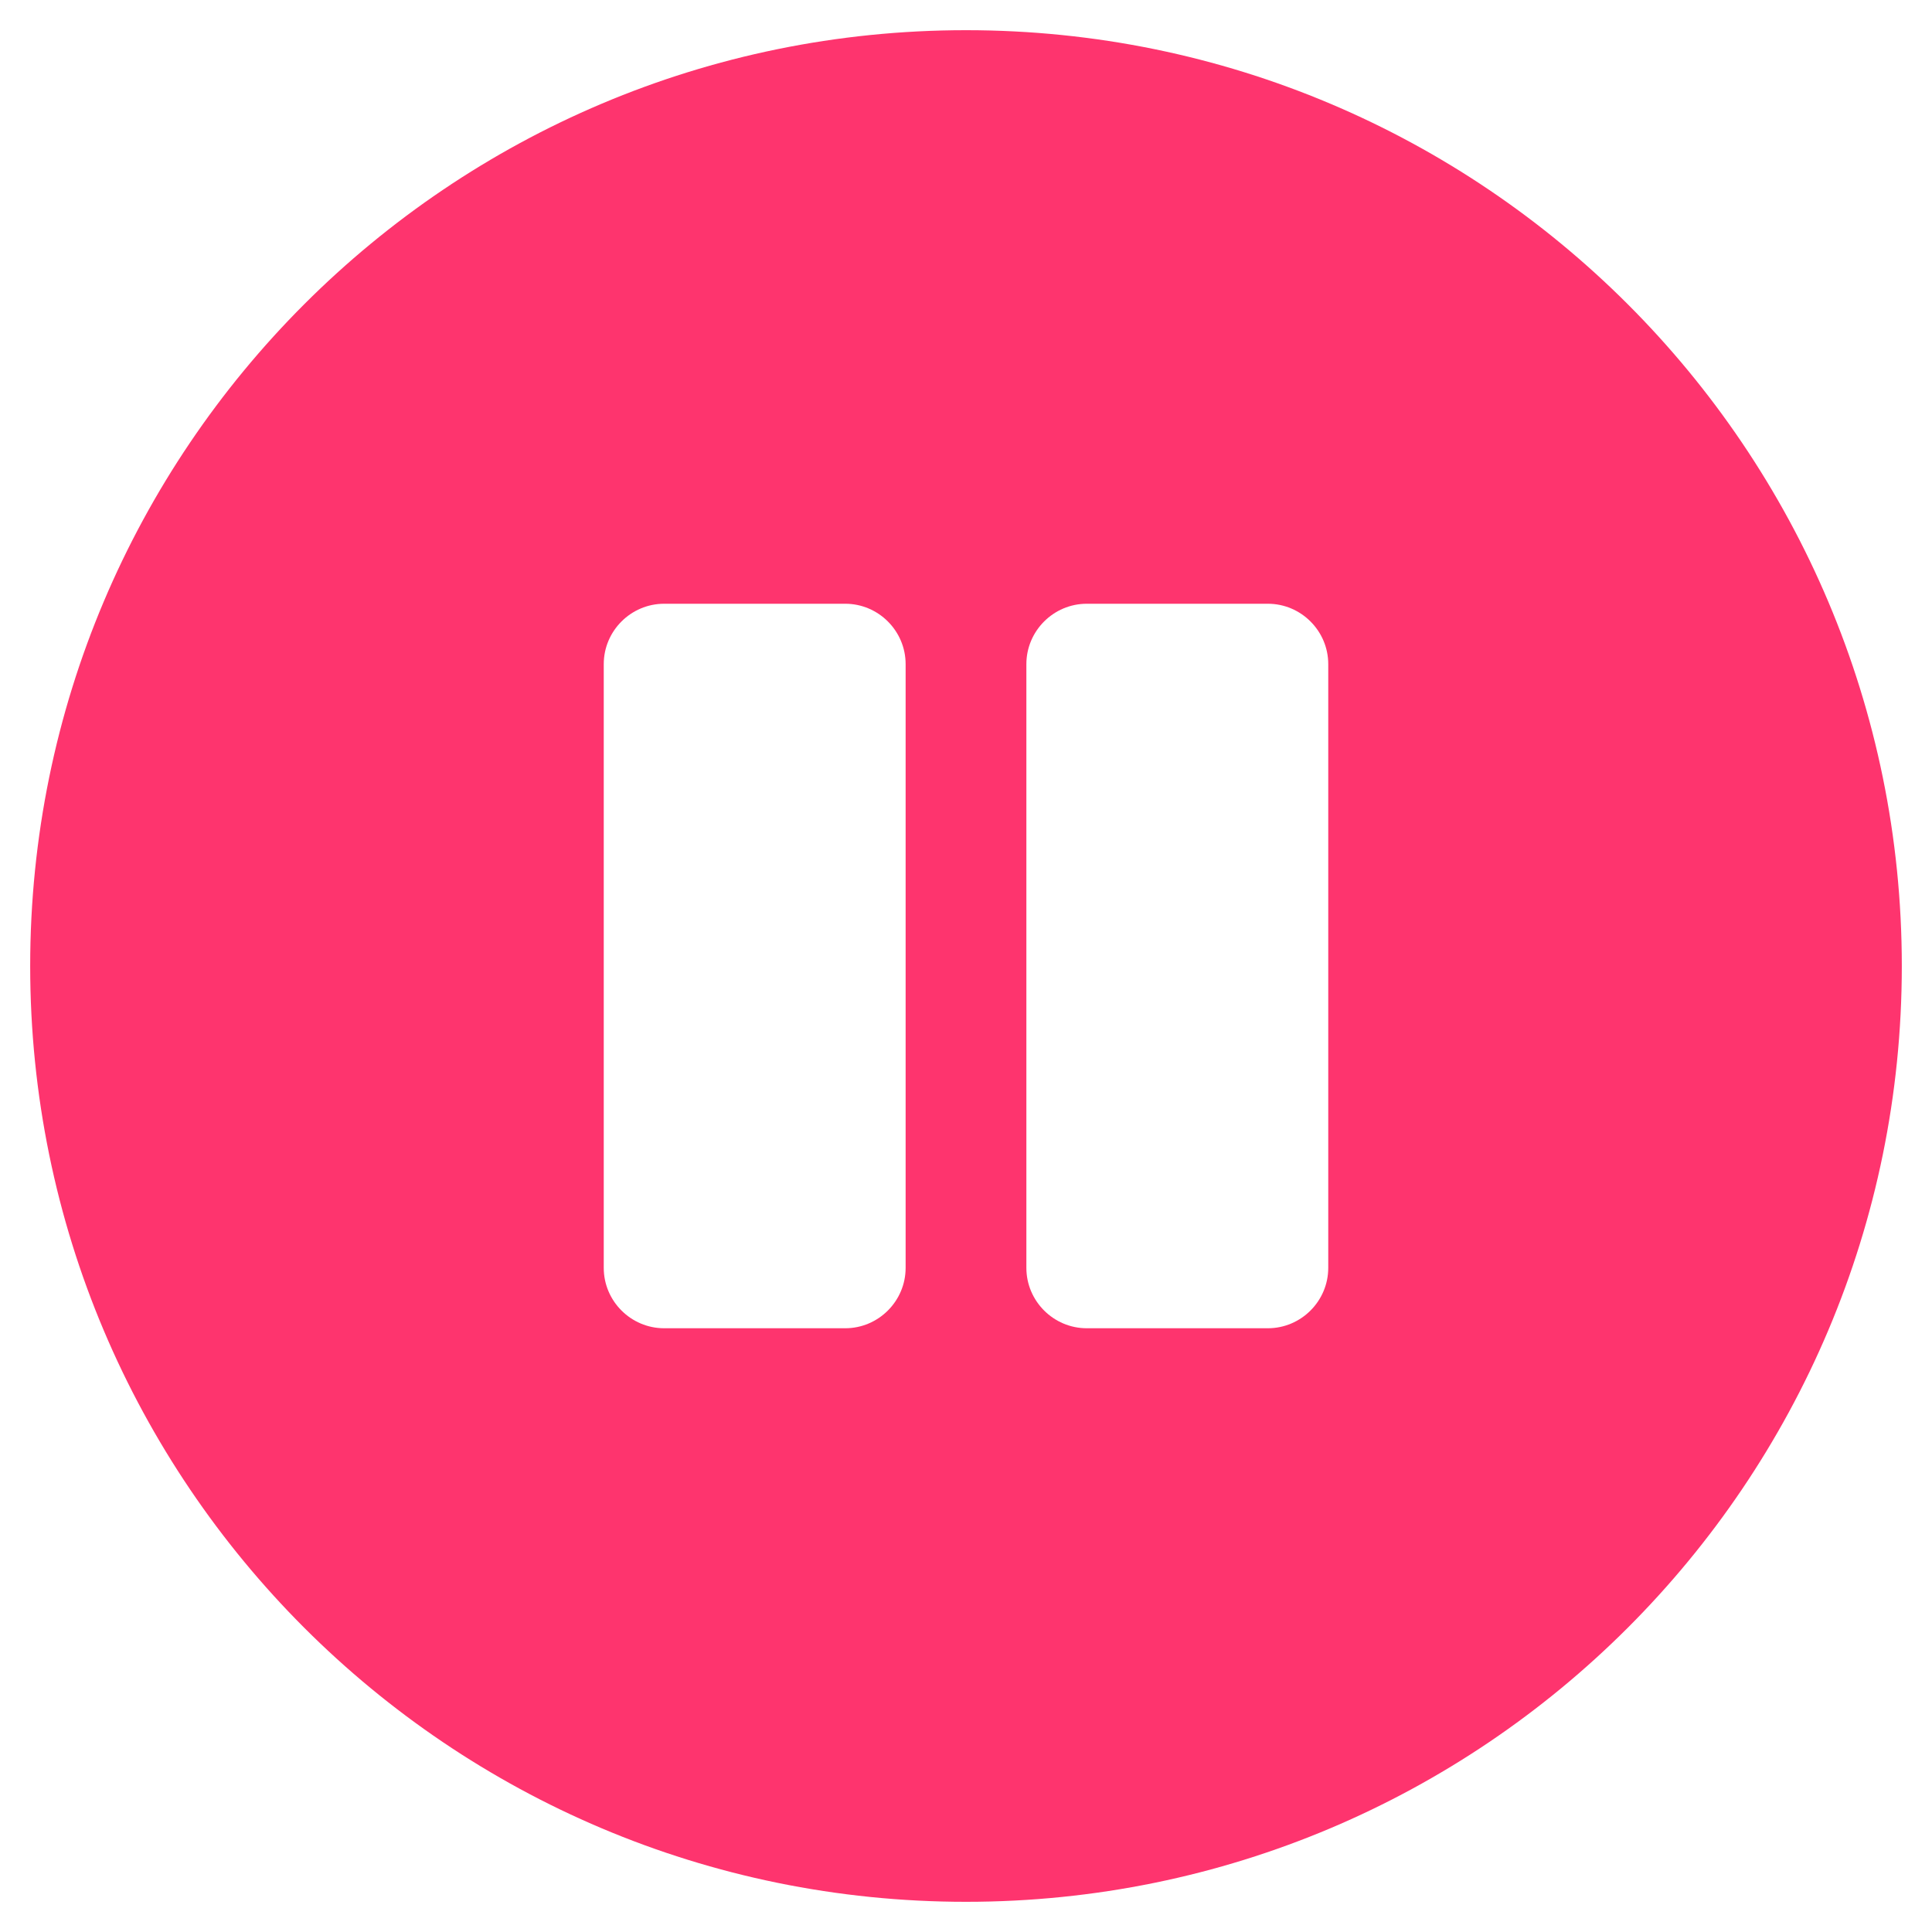
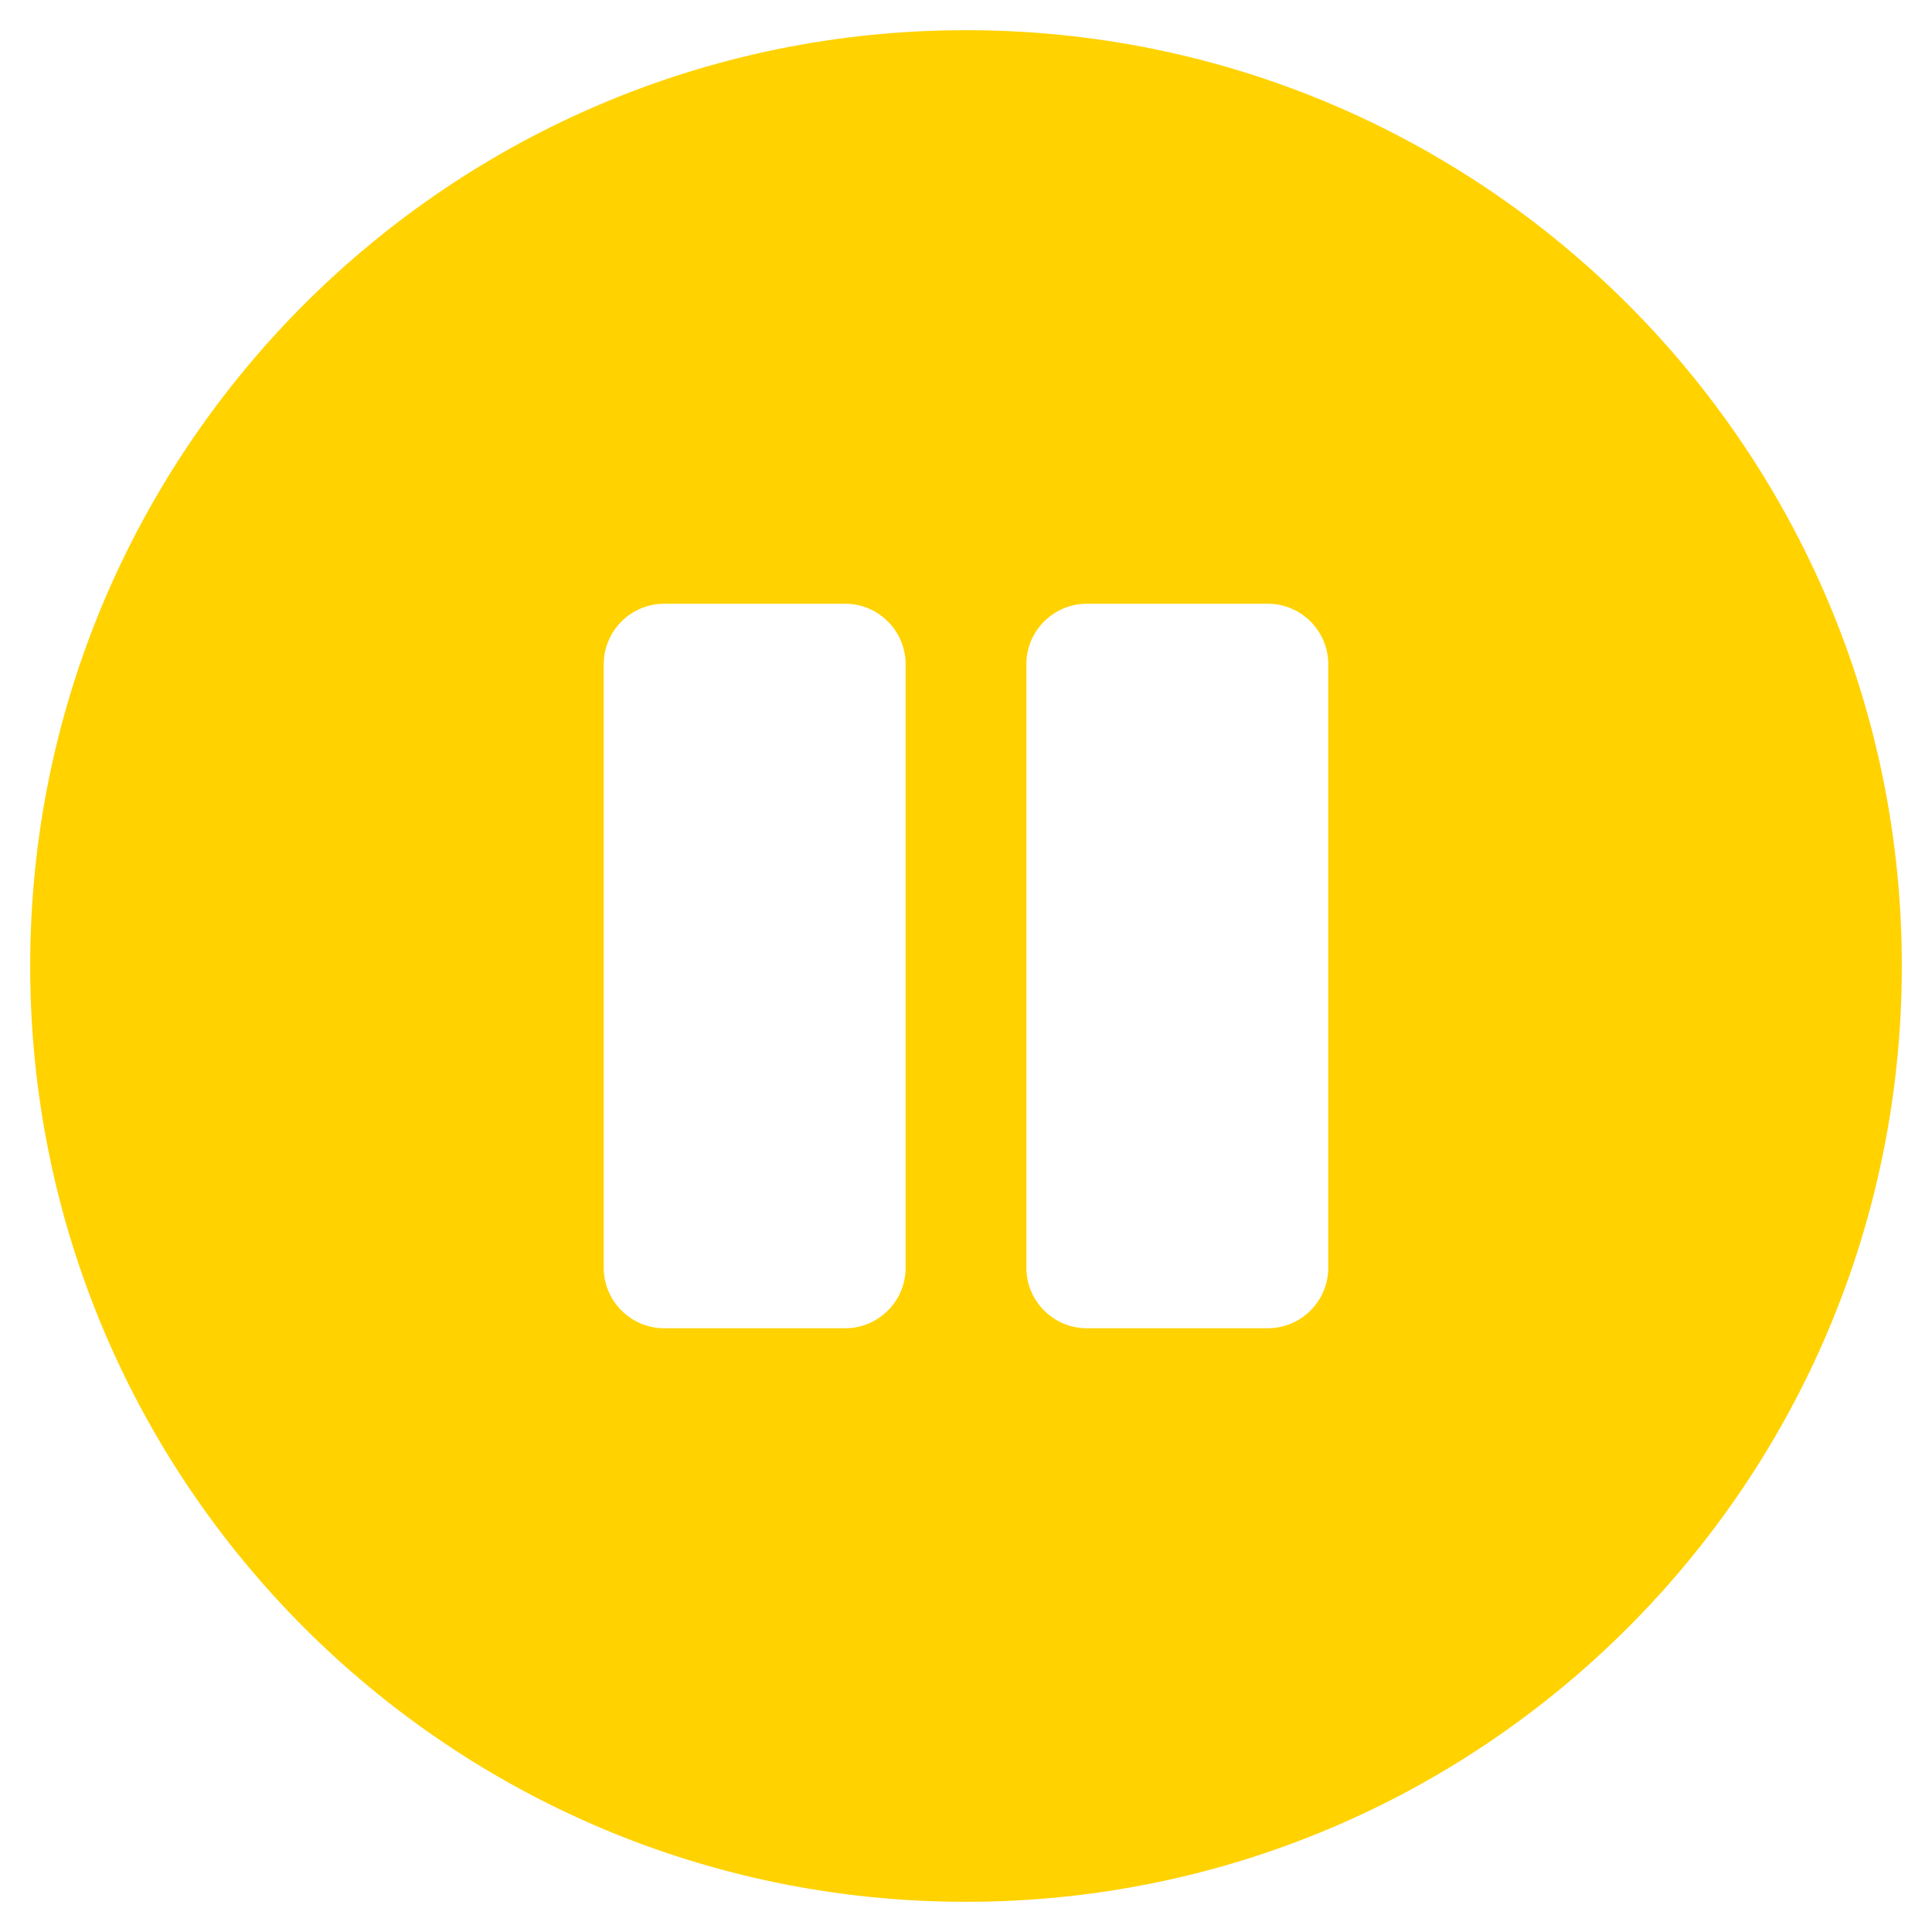
<svg xmlns="http://www.w3.org/2000/svg" aria-hidden="true" focusable="false" data-prefix="fas" data-icon="pause-circle" class="svg-inline--fa fa-pause-circle fa-w-16" role="img" viewBox="0 0 512 512">
-   <path fill="#fe346e" d="M256 8C119 8 8 119 8 256s111 248 248 248 248-111 248-248S393 8 256 8zm-16 328c0 8.8-7.2 16-16 16h-48c-8.8 0-16-7.2-16-16V176c0-8.8 7.2-16 16-16h48c8.8 0 16 7.2 16 16v160zm112 0c0 8.8-7.2 16-16 16h-48c-8.8 0-16-7.2-16-16V176c0-8.8 7.2-16 16-16h48c8.8 0 16 7.2 16 16v160z" />
+   <path fill="#FFD200" d="M256 8C119 8 8 119 8 256s111 248 248 248 248-111 248-248S393 8 256 8zm-16 328c0 8.8-7.2 16-16 16h-48c-8.8 0-16-7.2-16-16V176c0-8.8 7.2-16 16-16h48c8.8 0 16 7.2 16 16v160zm112 0c0 8.8-7.2 16-16 16h-48c-8.8 0-16-7.2-16-16V176c0-8.8 7.2-16 16-16h48c8.8 0 16 7.2 16 16v160z" />
</svg>
